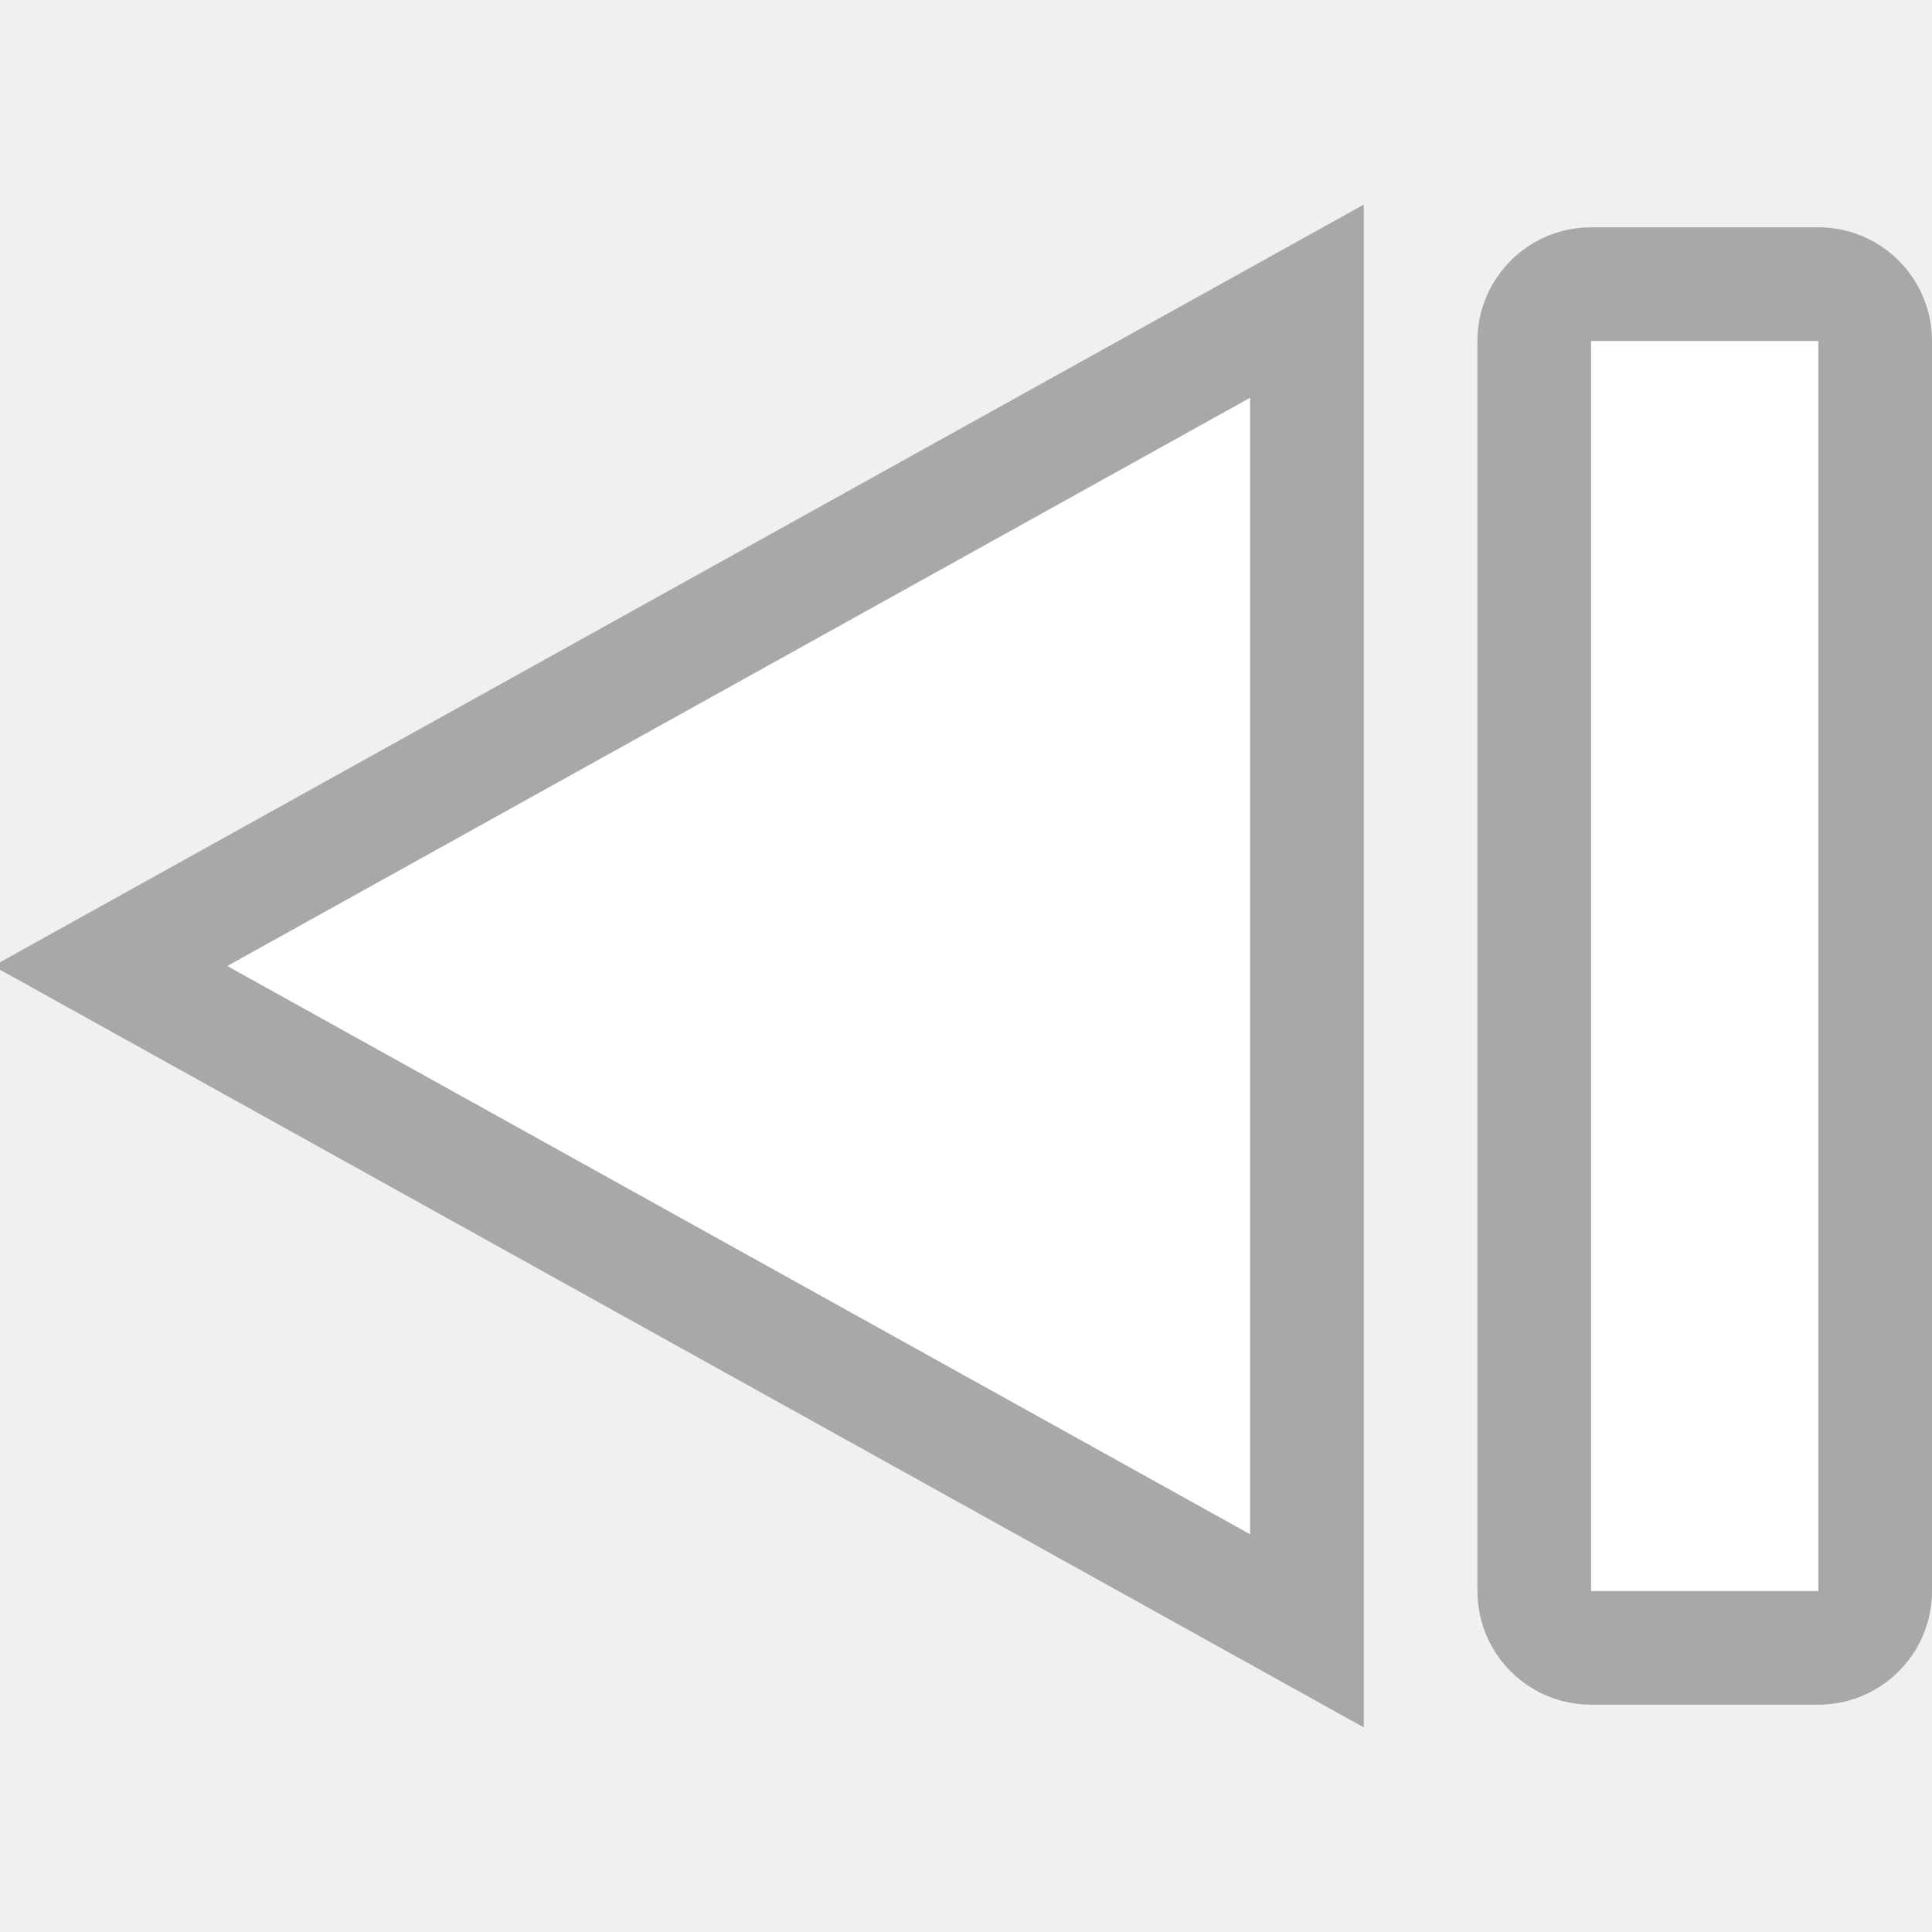
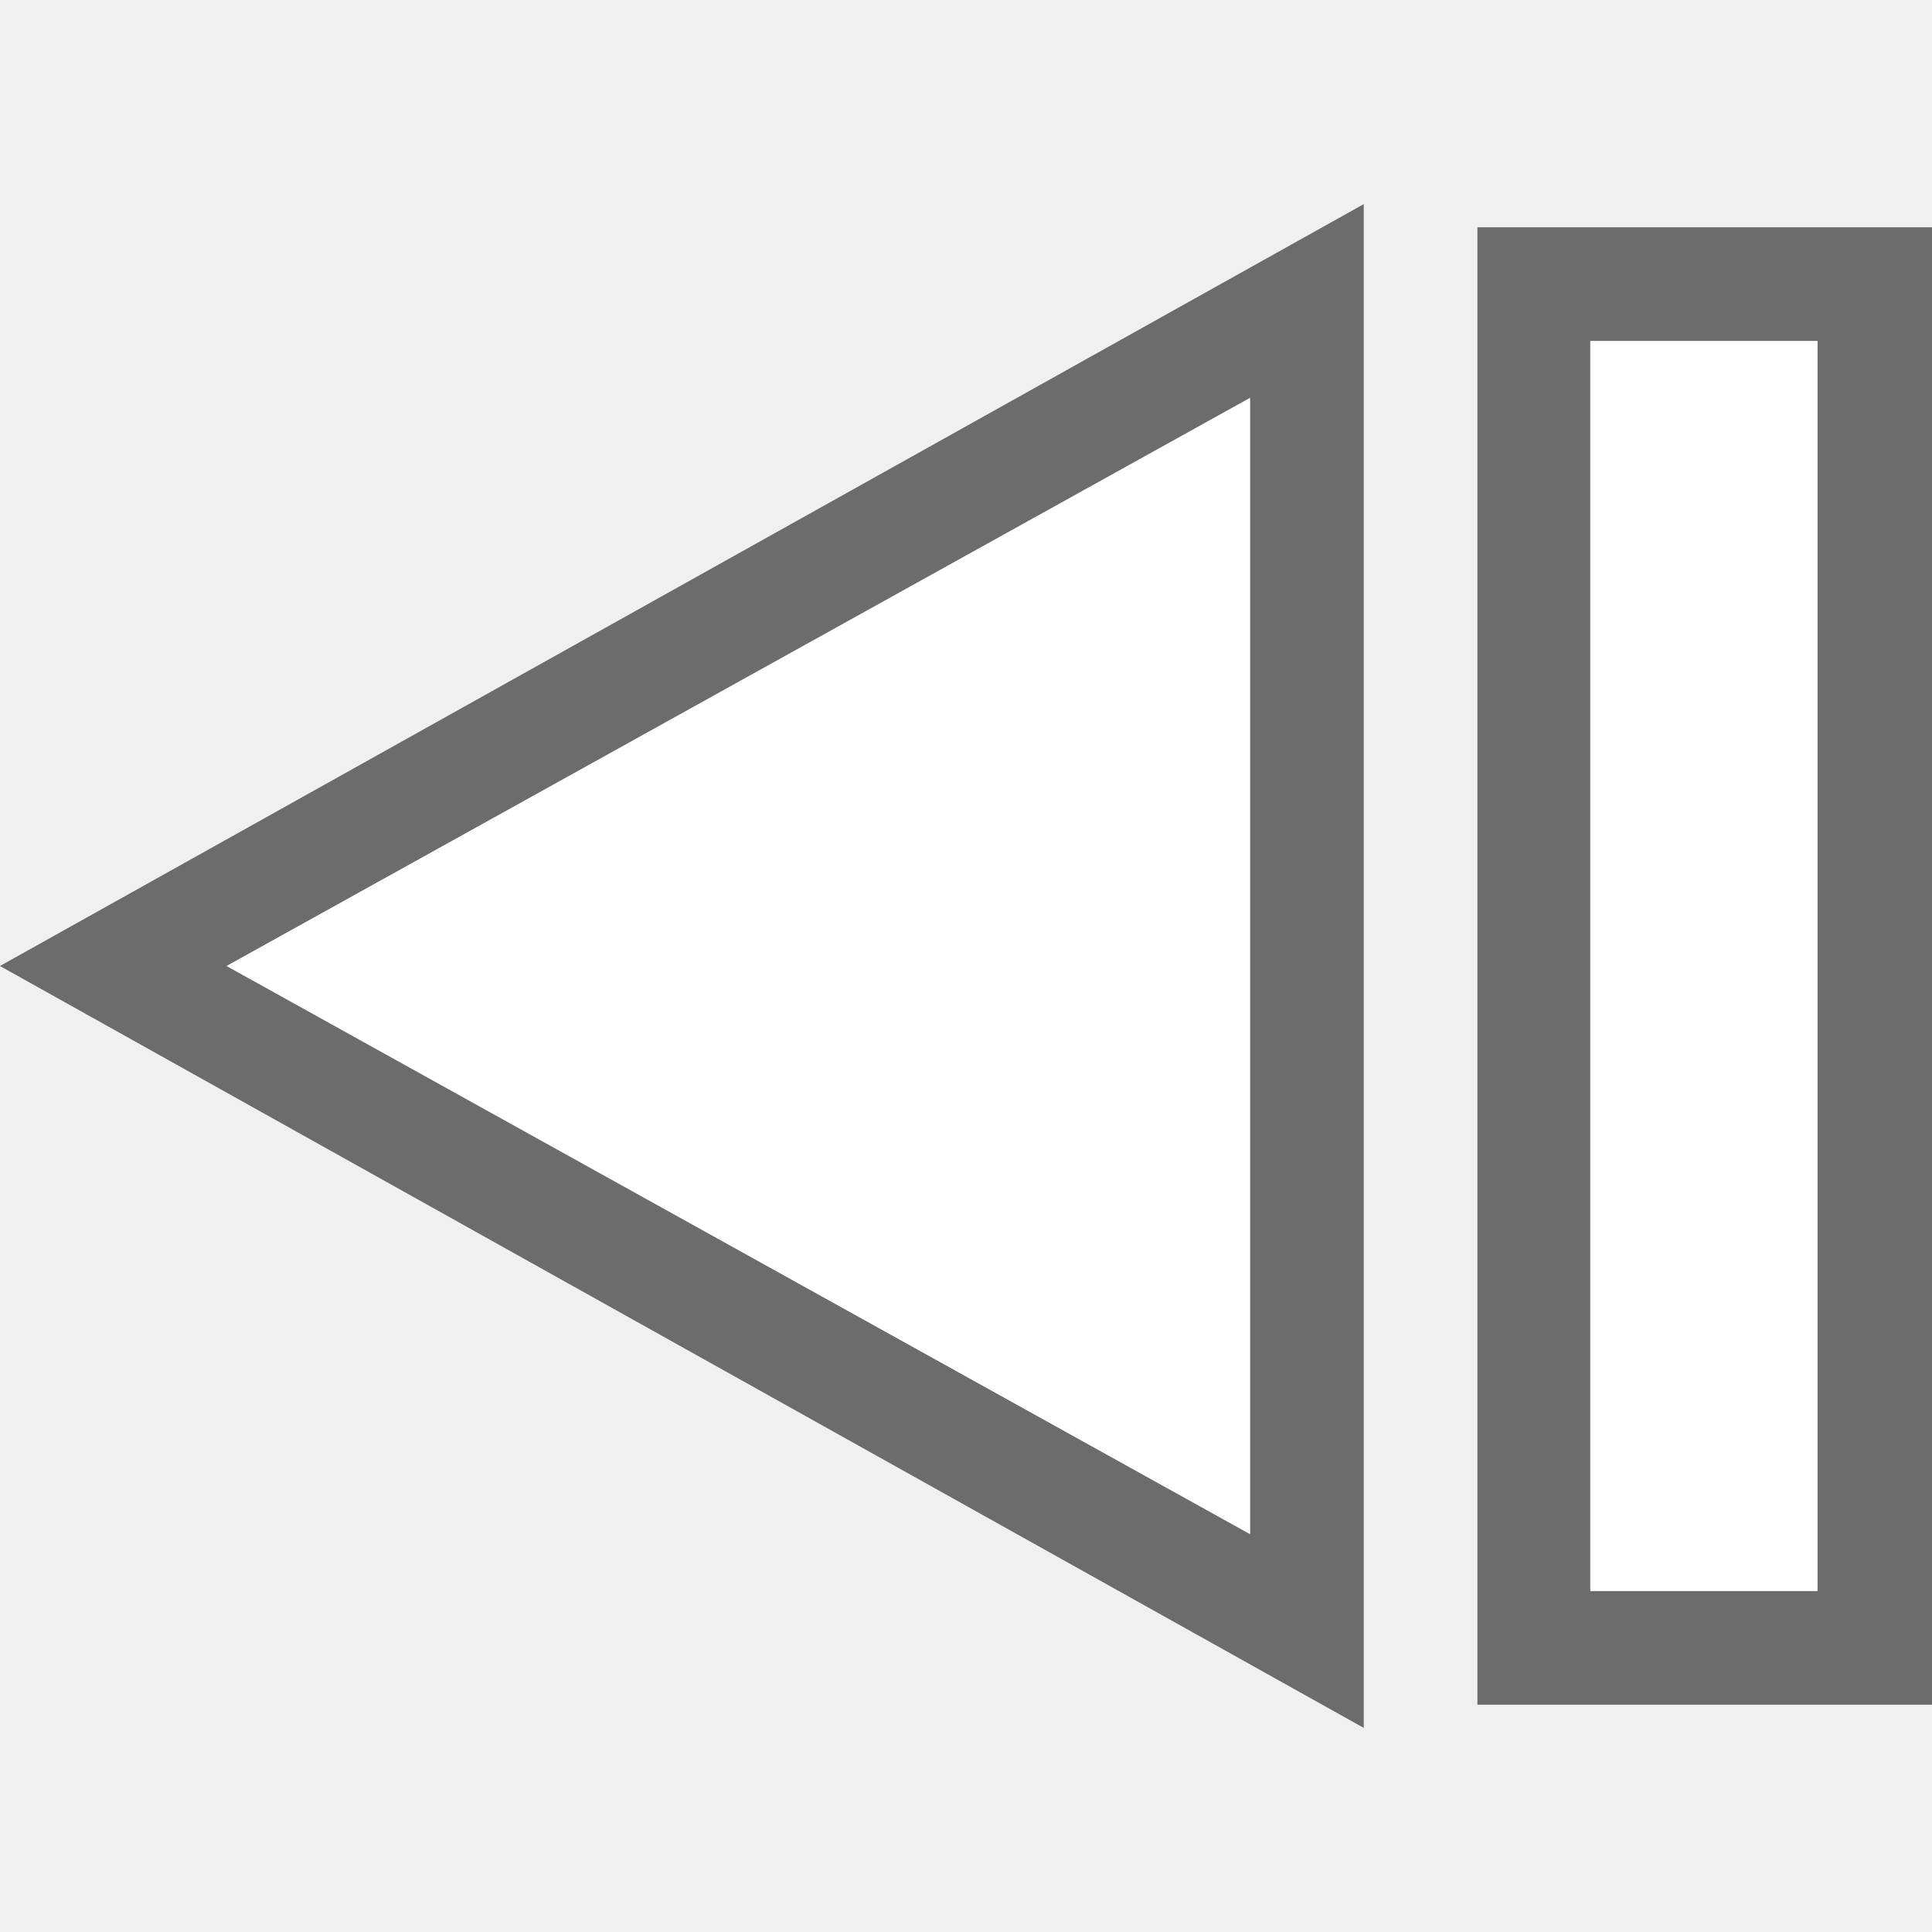
- <svg xmlns="http://www.w3.org/2000/svg" width="100%" height="100%" viewBox="0 0 17 17" version="1.1" xml:space="preserve" style="fill-rule:evenodd;clip-rule:evenodd;stroke-linecap:square;stroke-miterlimit:3;">
-   <g>
-     <path id="path13" d="M2,8.5l9,-5l0,10l-9,-5Z" style="fill:none;stroke:#000;stroke-opacity:0.302;stroke-width:2px;" />
-     <g>
-       <g id="g7">
-         <g id="rect9">
-           <rect x="14" y="3" width="2" height="11" style="fill:#fff;" />
-           <path d="M16.065,2.002l0.066,0.007l0.064,0.01l0.064,0.015l0.062,0.019l0.062,0.023l0.059,0.027l0.058,0.031l0.056,0.035l0.053,0.038l0.05,0.041l0.048,0.045l0.045,0.048l0.041,0.05l0.038,0.053l0.035,0.056l0.031,0.058l0.027,0.059l0.023,0.062l0.019,0.062l0.015,0.064l0.01,0.064l0.007,0.066l0.002,0.065l0,11l-0.002,0.065l-0.007,0.066l-0.01,0.064l-0.015,0.064l-0.019,0.062l-0.023,0.062l-0.027,0.059l-0.031,0.058l-0.035,0.056l-0.038,0.053l-0.041,0.05l-0.045,0.048l-0.048,0.045l-0.05,0.041l-0.053,0.038l-0.056,0.035l-0.058,0.031l-0.059,0.027l-0.062,0.023l-0.062,0.019l-0.064,0.015l-0.064,0.01l-0.066,0.007l-0.065,0.002l-2,0l-0.065,-0.002l-0.066,-0.007l-0.064,-0.01l-0.064,-0.015l-0.062,-0.019l-0.062,-0.023l-0.059,-0.027l-0.058,-0.031l-0.056,-0.035l-0.053,-0.038l-0.05,-0.041l-0.048,-0.045l-0.045,-0.048l-0.041,-0.05l-0.038,-0.053l-0.035,-0.056l-0.031,-0.058l-0.027,-0.059l-0.023,-0.062l-0.019,-0.062l-0.015,-0.064l-0.01,-0.064l-0.007,-0.066l-0.002,-0.065l0,-11l0.002,-0.065l0.007,-0.066l0.01,-0.064l0.015,-0.064l0.019,-0.062l0.023,-0.062l0.027,-0.059l0.031,-0.058l0.035,-0.056l0.038,-0.053l0.041,-0.05l0.045,-0.048l0.048,-0.045l0.05,-0.041l0.053,-0.038l0.056,-0.035l0.058,-0.031l0.059,-0.027l0.062,-0.023l0.062,-0.019l0.064,-0.015l0.064,-0.01l0.066,-0.007l0.065,-0.002l2,0l0.065,0.002Zm-2.065,0.998l0,11l2,0l0,-11l-2,0Z" style="fill-opacity:0.302;" />
-         </g>
-       </g>
-       <path id="path15" d="M2,8.5l9,-5l0,10l-9,-5Z" style="fill:#fff;fill-rule:nonzero;" />
-     </g>
-   </g>
+ <svg xmlns="http://www.w3.org/2000/svg" width="100%" height="100%" viewBox="0 0 17 17" version="1.1" id="svg4493">
+   <defs id="defs4487" />
+   <g id="layer1" transform="translate(0,-1105.52)" />
+   <path style="fill:none;fill-opacity:1;stroke:#000000;stroke-width:2;stroke-linecap:butt;stroke-linejoin:miter;stroke-miterlimit:4;stroke-dasharray:none;stroke-opacity:0.549" d="M 11,13.5 2.05,8.5 11,3.5 Z" id="path4500" />
+   <path id="path4492" d="M 11,13.5 1.993,8.5 11,3.5 Z" style="fill:#ffffff;fill-opacity:1;stroke:none;stroke-width:1px;stroke-linecap:butt;stroke-linejoin:miter;stroke-opacity:1" />
+   <rect style="fill:none;fill-opacity:1;stroke:#000000;stroke-width:2;stroke-linecap:square;stroke-linejoin:miter;stroke-miterlimit:3;stroke-dasharray:none;stroke-opacity:0.549;paint-order:markers stroke fill" id="rect4496" width="2" height="11" x="14" y="3" rx="0" ry="0" />
+   <rect ry="0" rx="0" y="3" x="13.993" height="11" width="2" id="rect4485" style="fill:#ffffff;fill-opacity:1;stroke:none;stroke-width:2;stroke-linecap:square;stroke-linejoin:miter;stroke-miterlimit:3;stroke-dasharray:none;stroke-opacity:0.549;paint-order:markers stroke fill" />
</svg>
